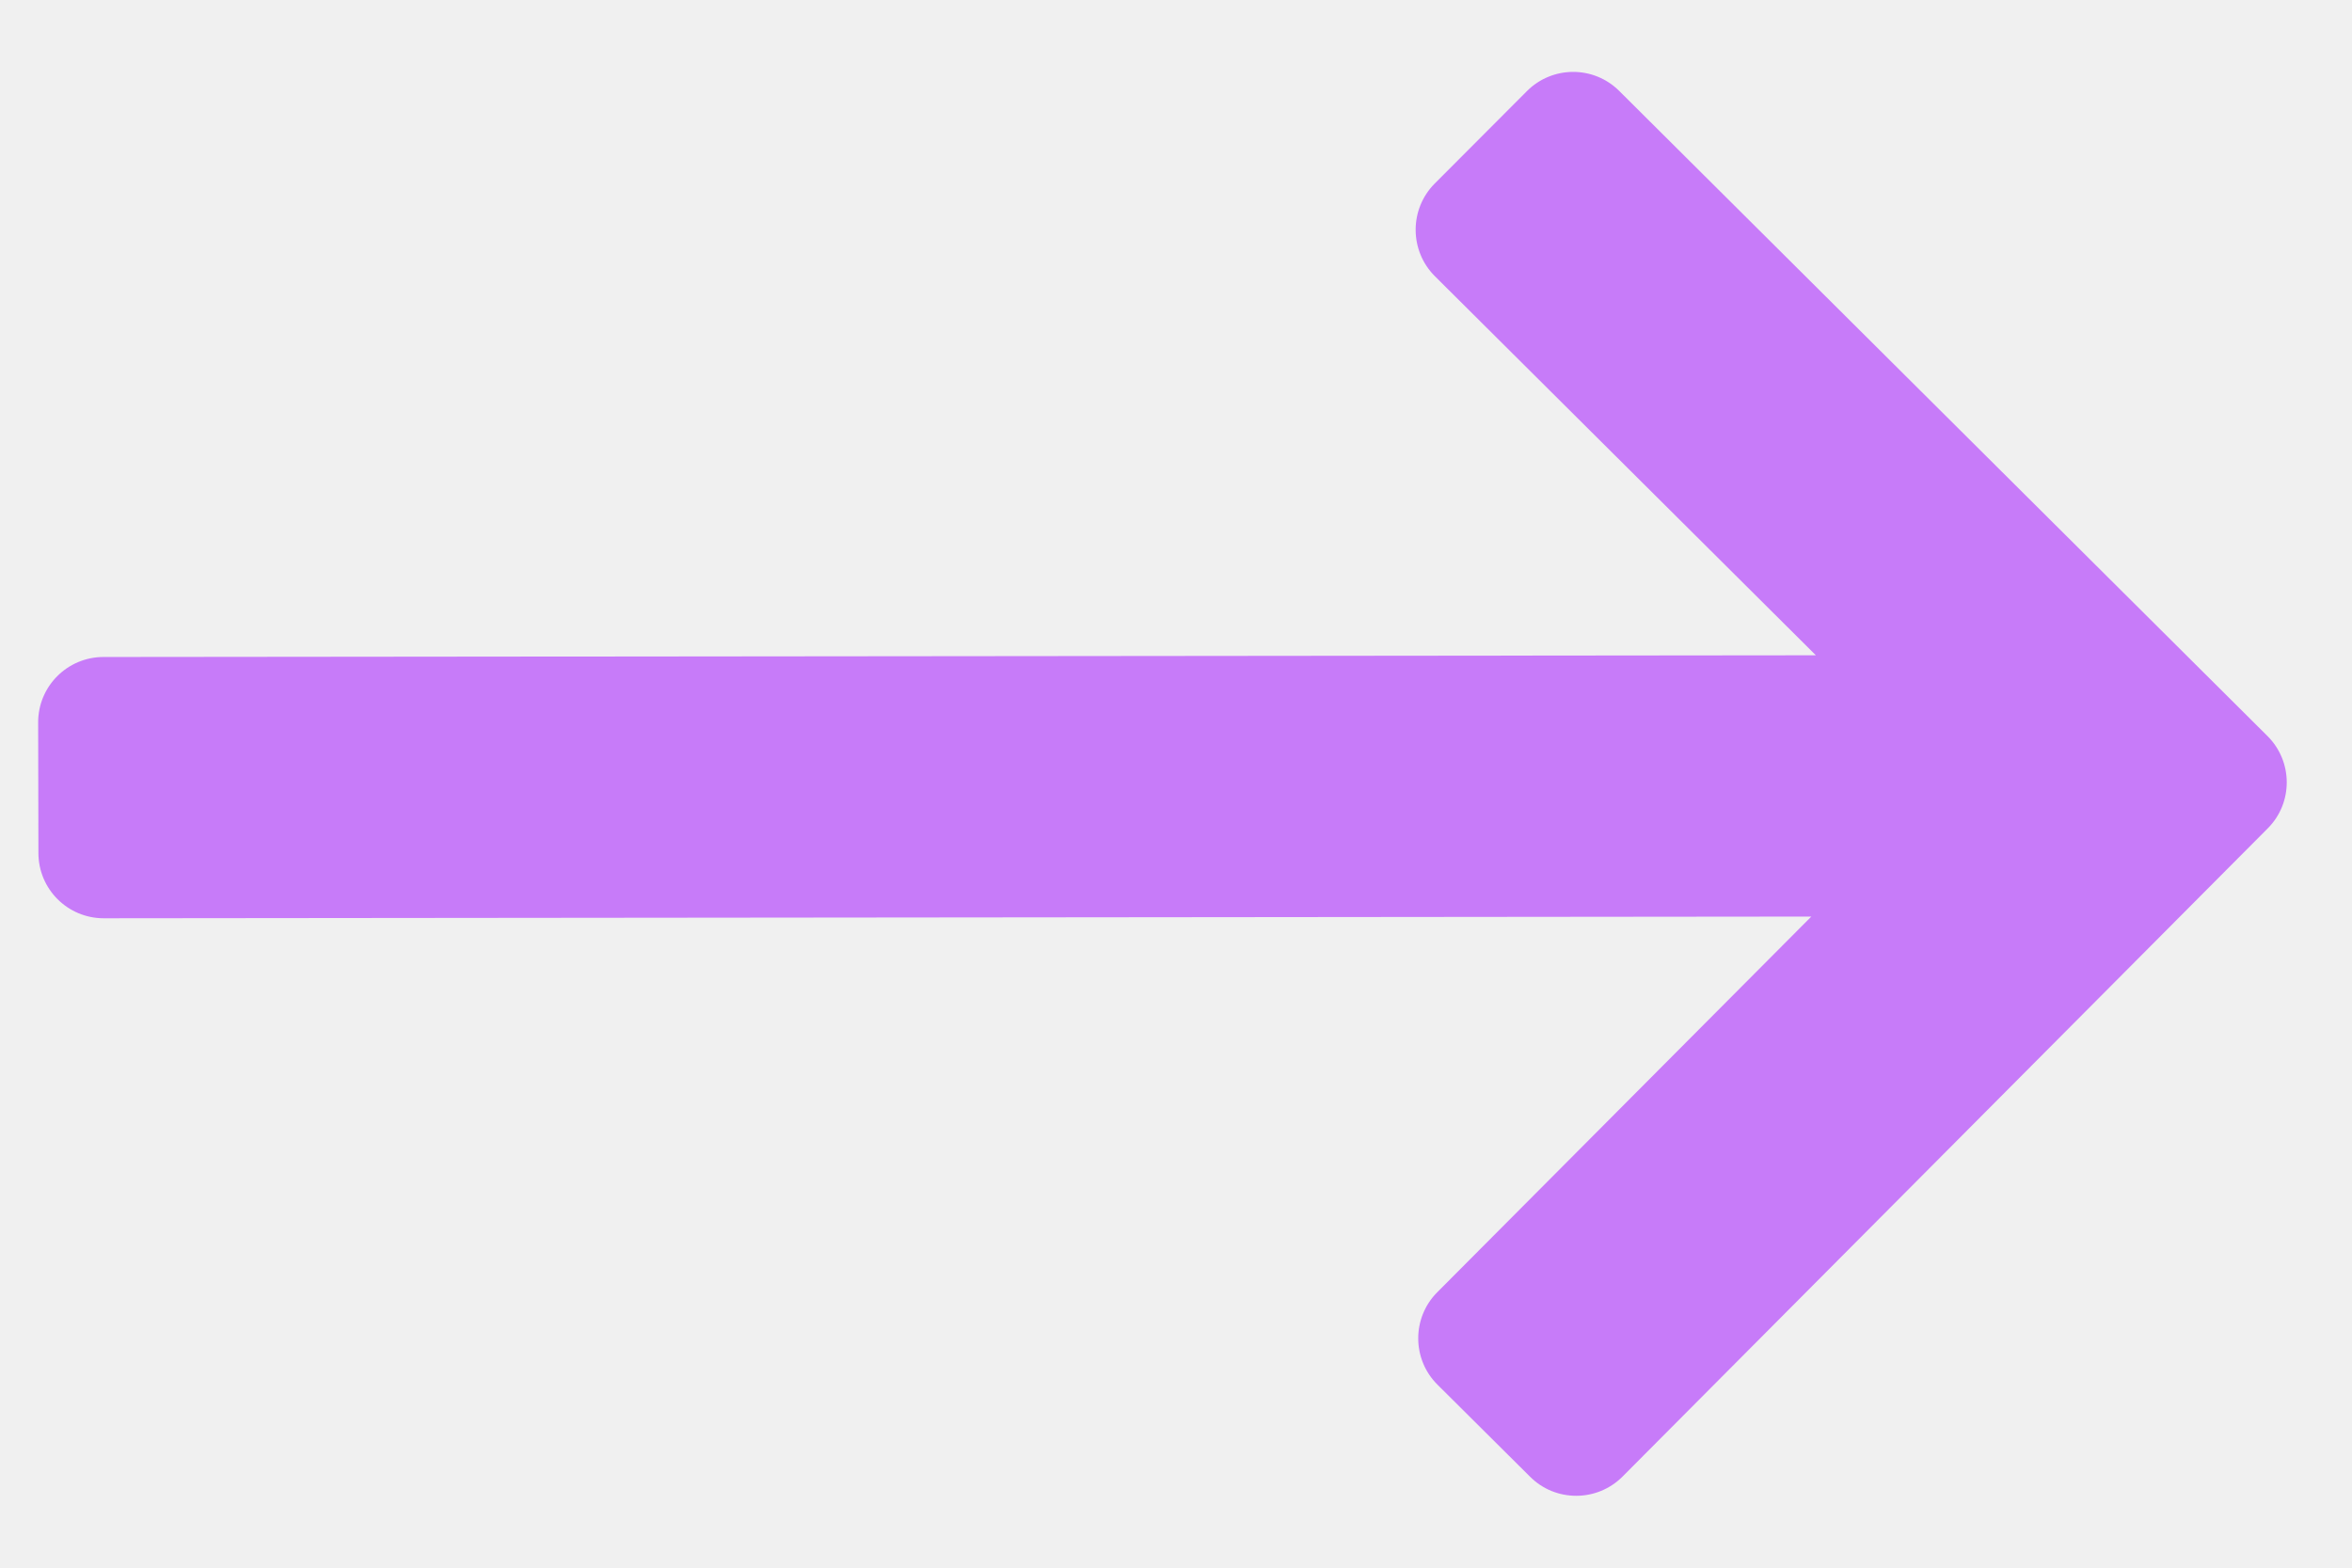
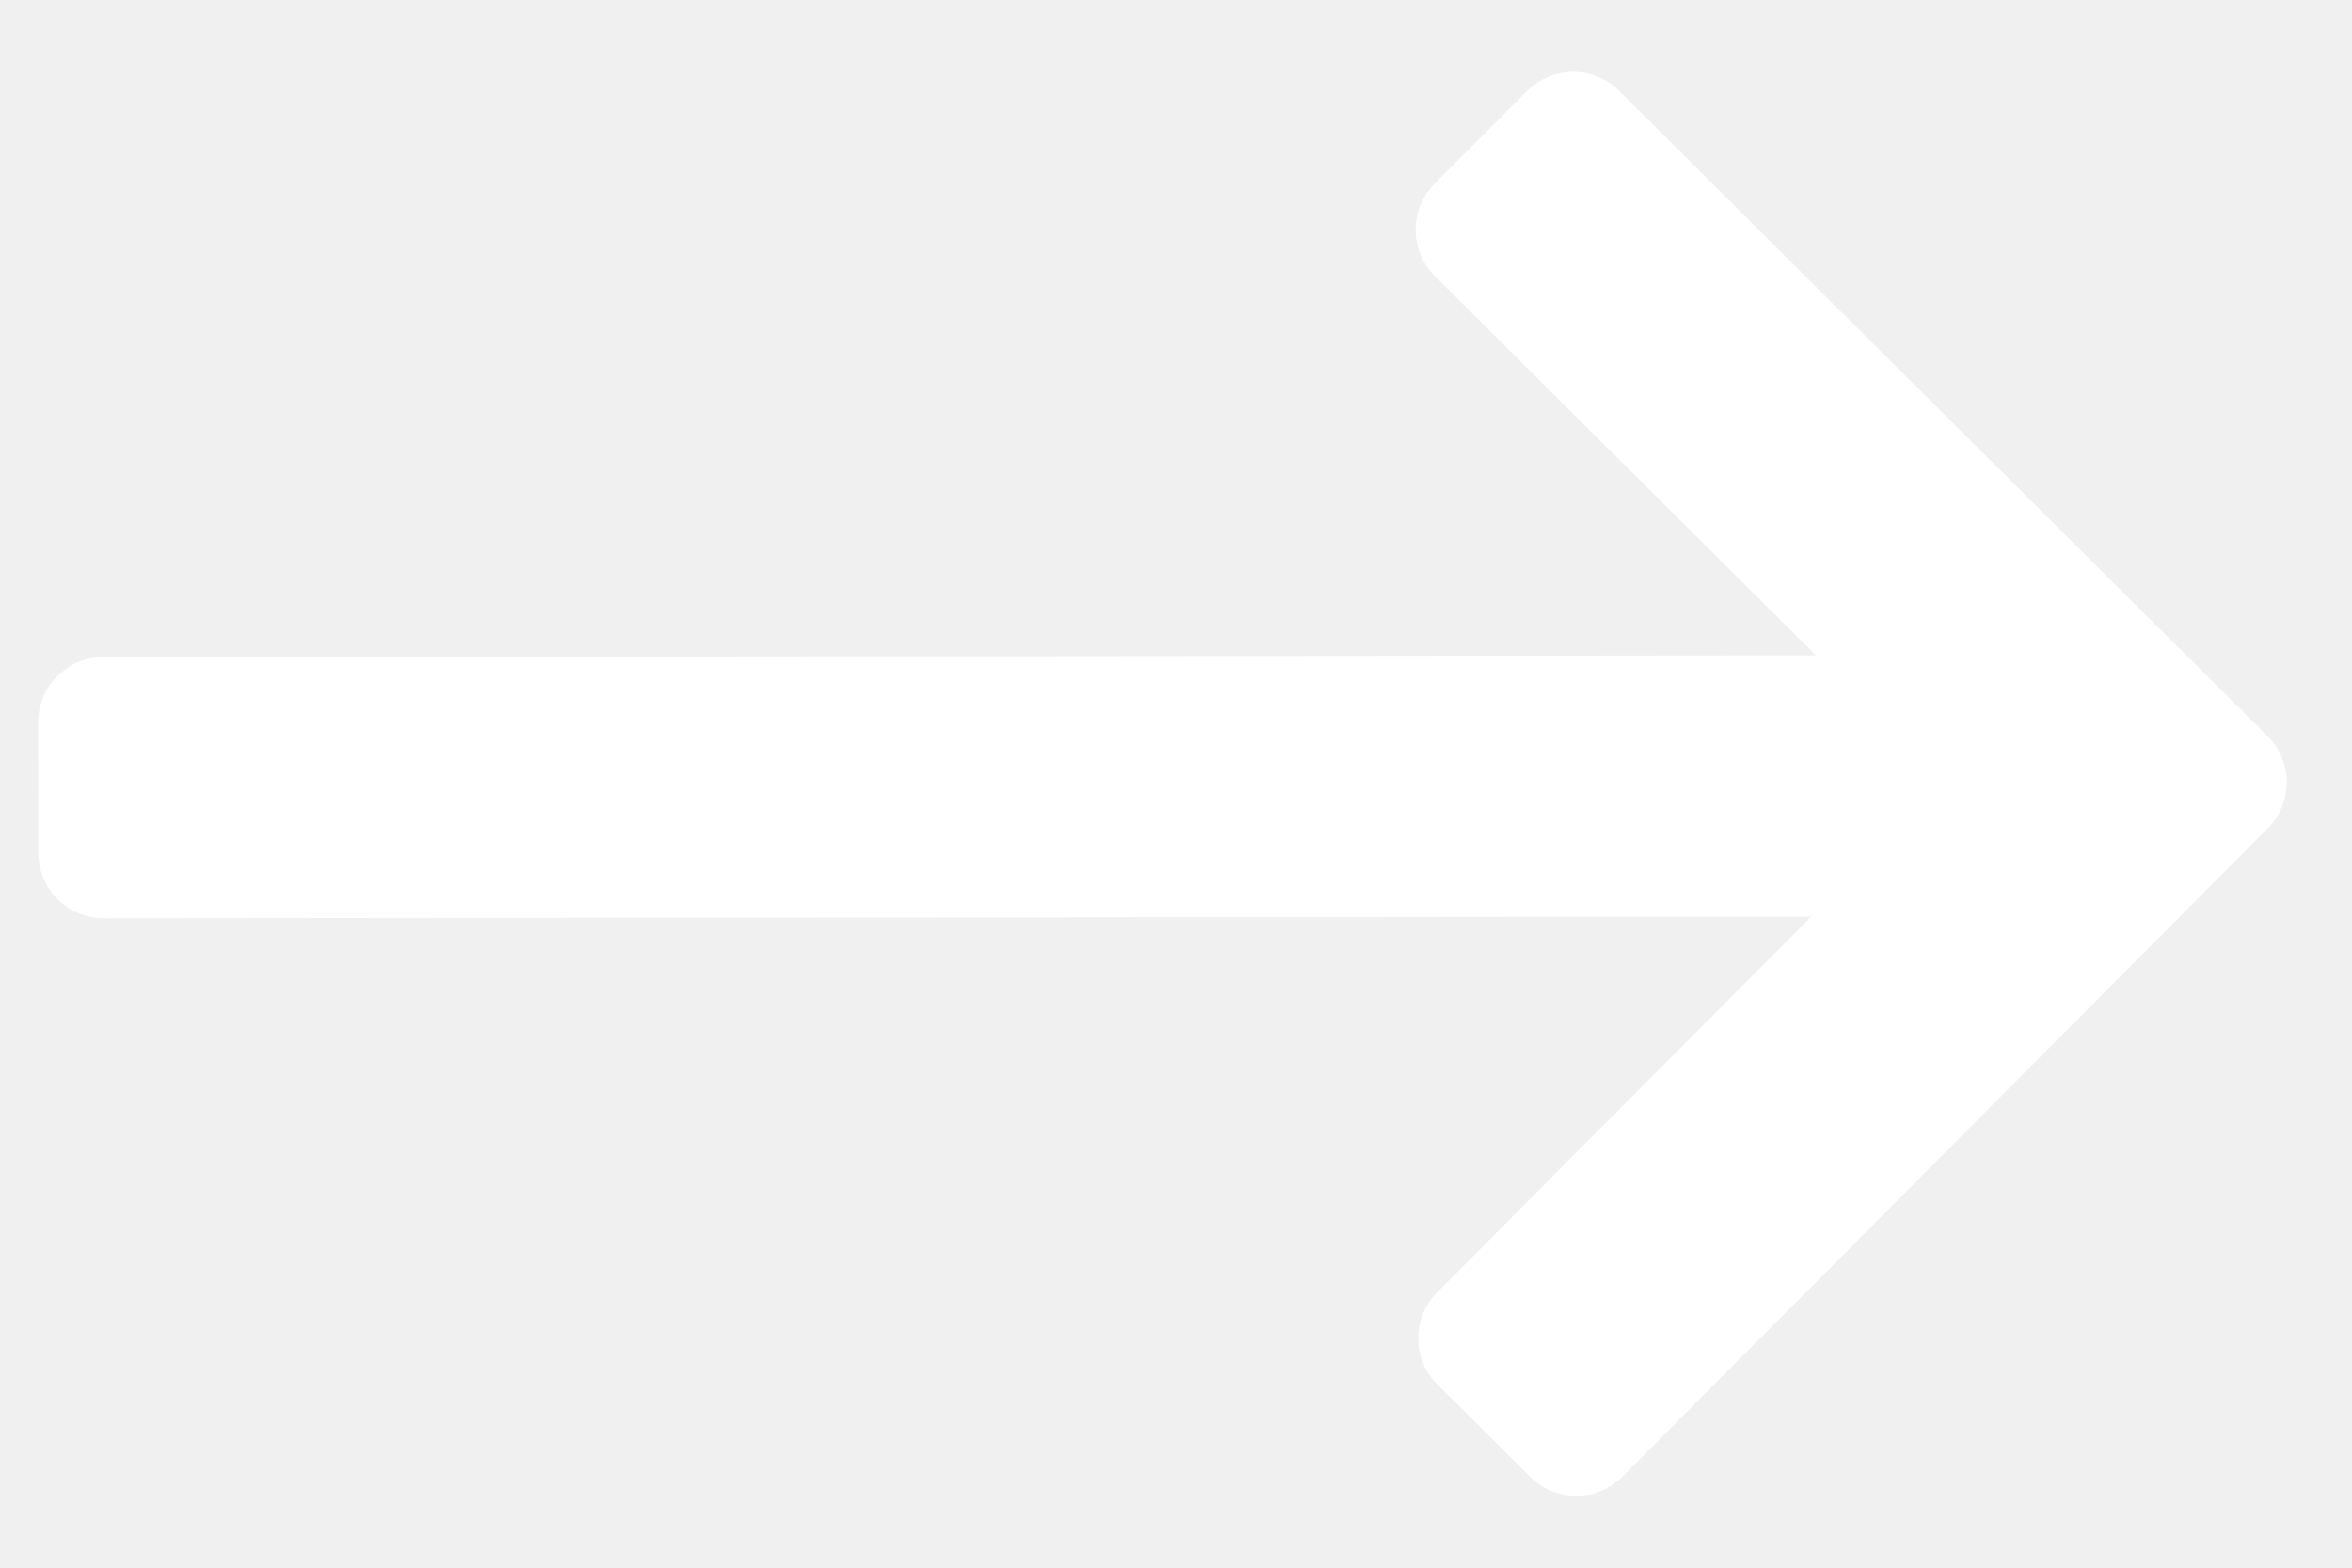
- <svg xmlns="http://www.w3.org/2000/svg" width="18" height="12" viewBox="0 0 18 12" fill="none">
-   <path d="M12.392 0.696C12.196 0.501 11.88 0.502 11.685 0.698L10.979 1.406C10.785 1.602 10.786 1.919 10.981 2.114L13.897 5.016L0.792 5.029C0.516 5.029 0.292 5.253 0.292 5.529L0.294 6.529C0.294 6.806 0.518 7.029 0.794 7.029L13.862 7.016L10.999 9.892C10.805 10.087 10.805 10.404 11.001 10.599L11.71 11.304C11.905 11.499 12.222 11.498 12.417 11.303L17.355 6.341C17.55 6.146 17.549 5.829 17.353 5.634L12.392 0.696Z" fill="#C77BF9" />
+ <svg xmlns="http://www.w3.org/2000/svg" width="18" height="12" viewBox="0 0 18 12" fill="white">
+   <path d="M12.392 0.696C12.196 0.501 11.88 0.502 11.685 0.698L10.979 1.406C10.785 1.602 10.786 1.919 10.981 2.114L13.897 5.016L0.792 5.029C0.516 5.029 0.292 5.253 0.292 5.529L0.294 6.529C0.294 6.806 0.518 7.029 0.794 7.029L13.862 7.016L10.999 9.892C10.805 10.087 10.805 10.404 11.001 10.599L11.71 11.304C11.905 11.499 12.222 11.498 12.417 11.303L17.355 6.341C17.55 6.146 17.549 5.829 17.353 5.634L12.392 0.696Z" />
</svg>
